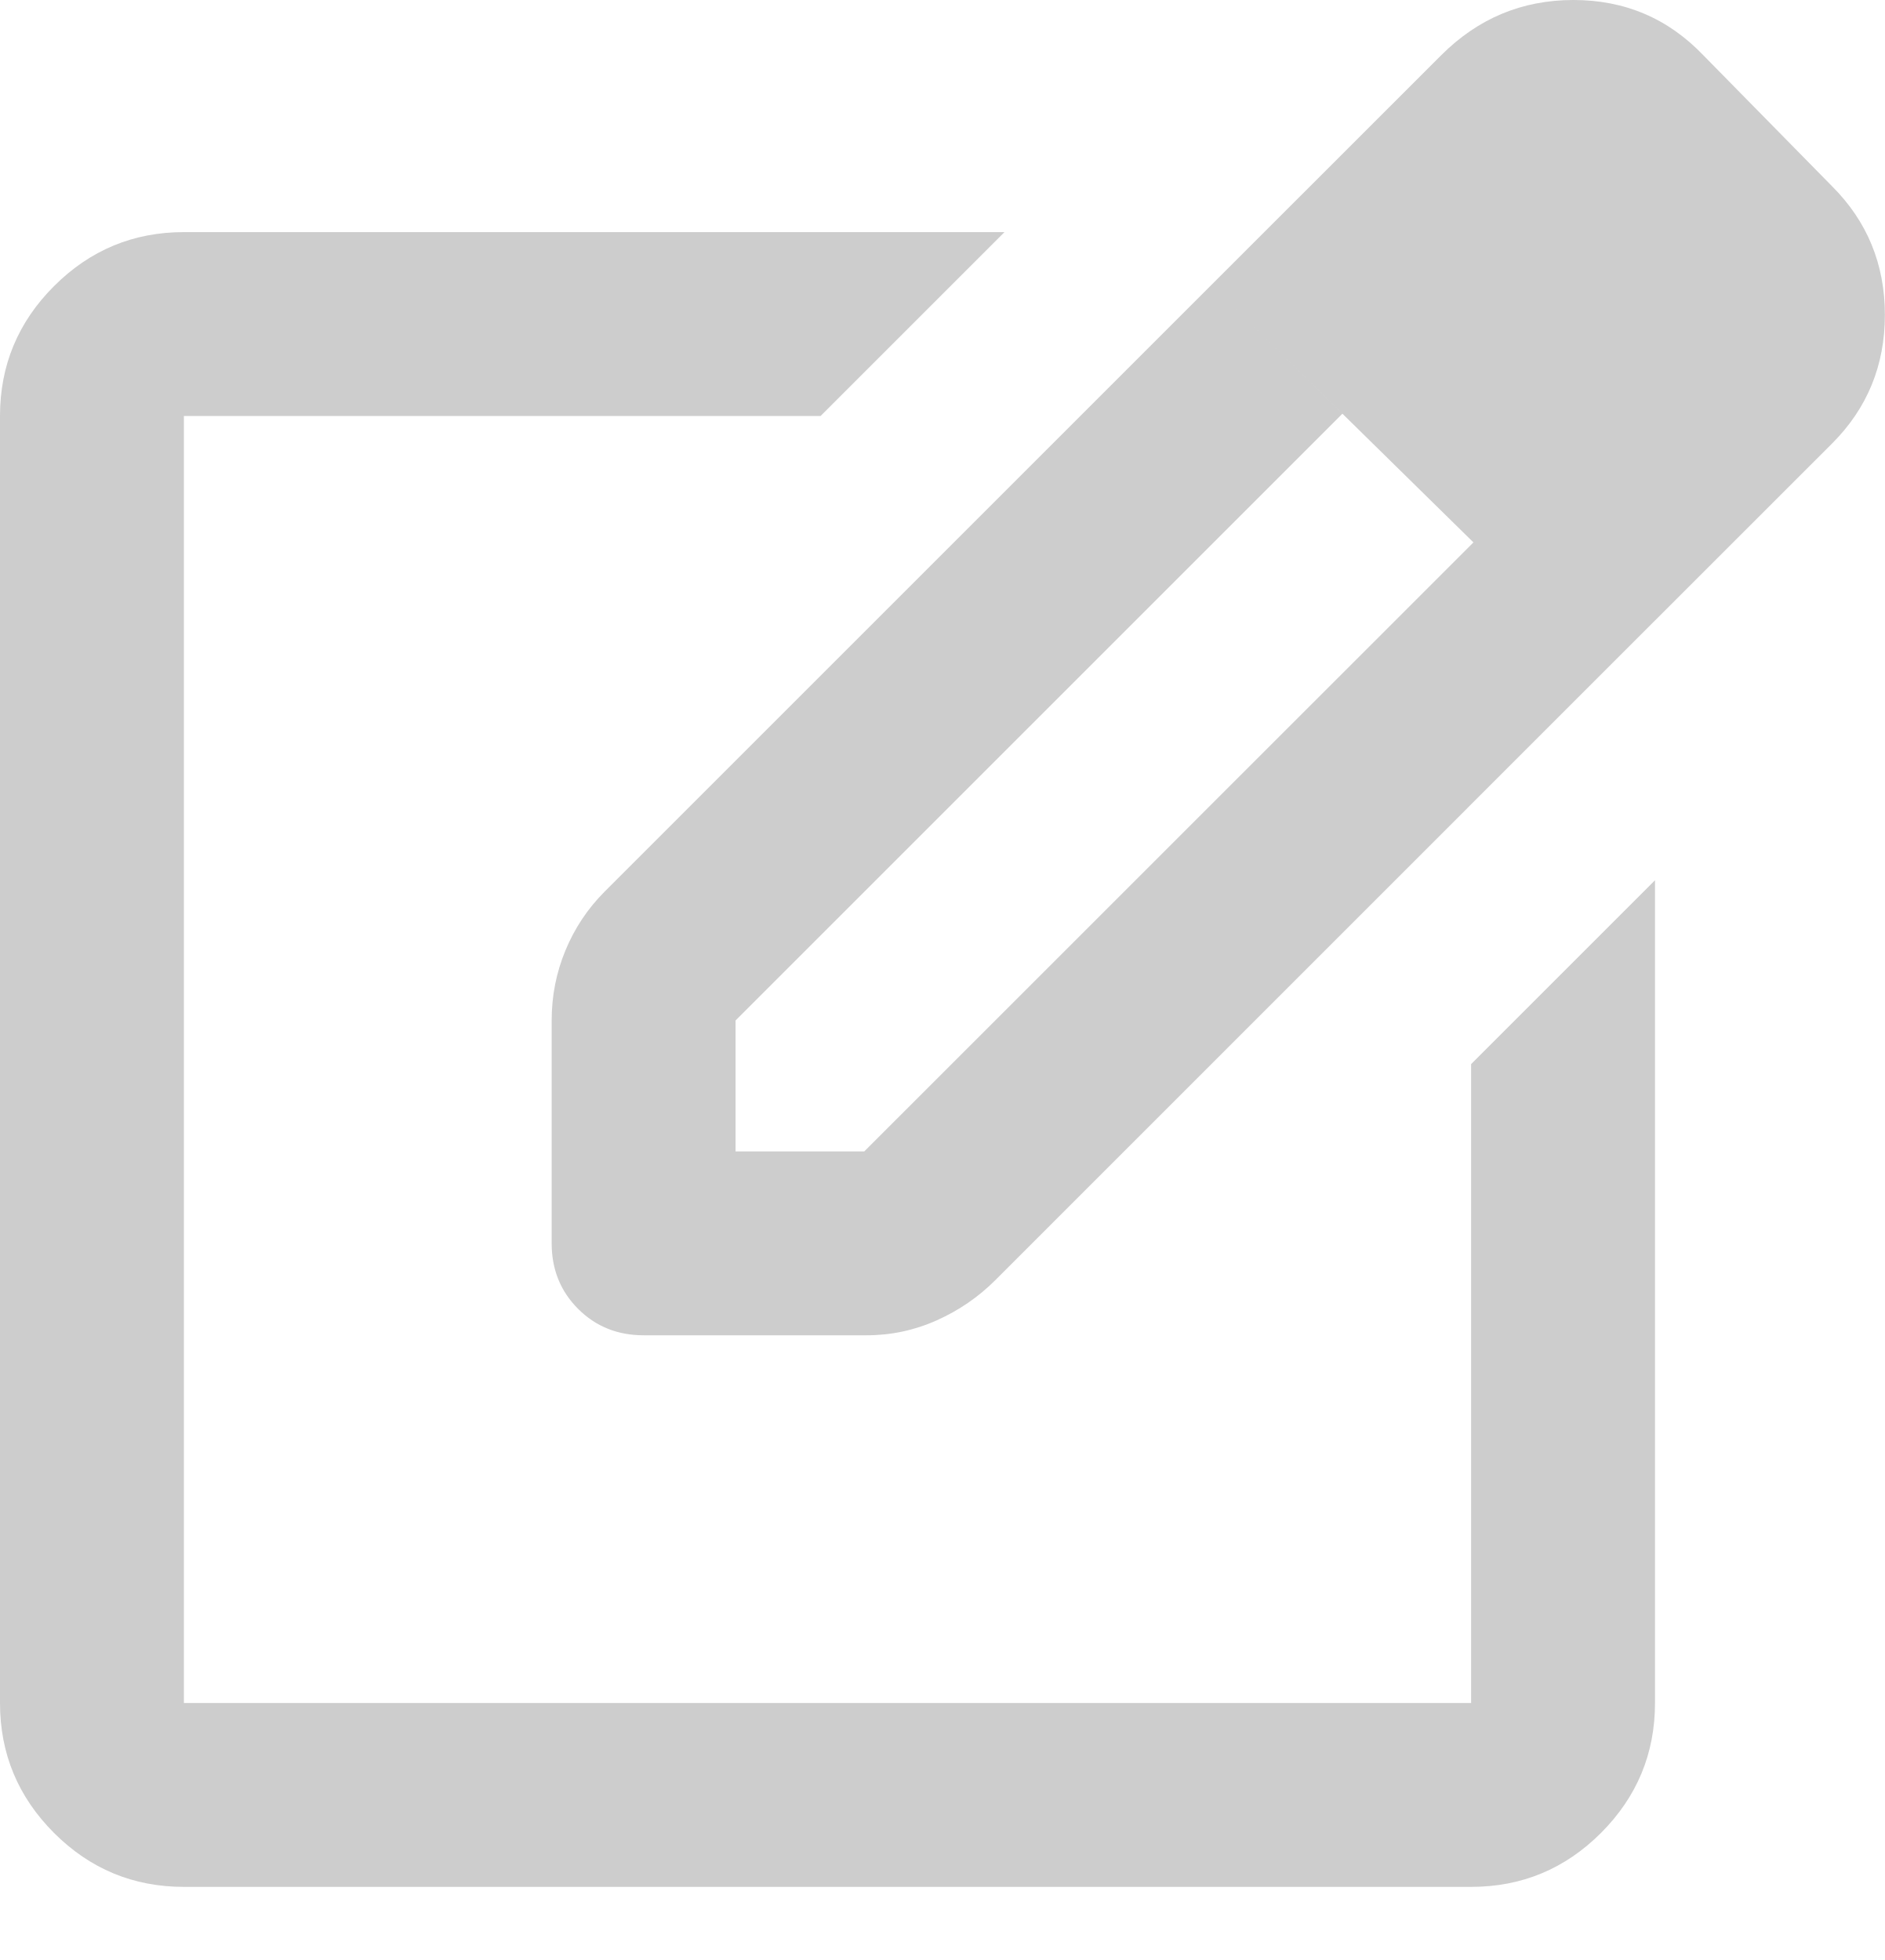
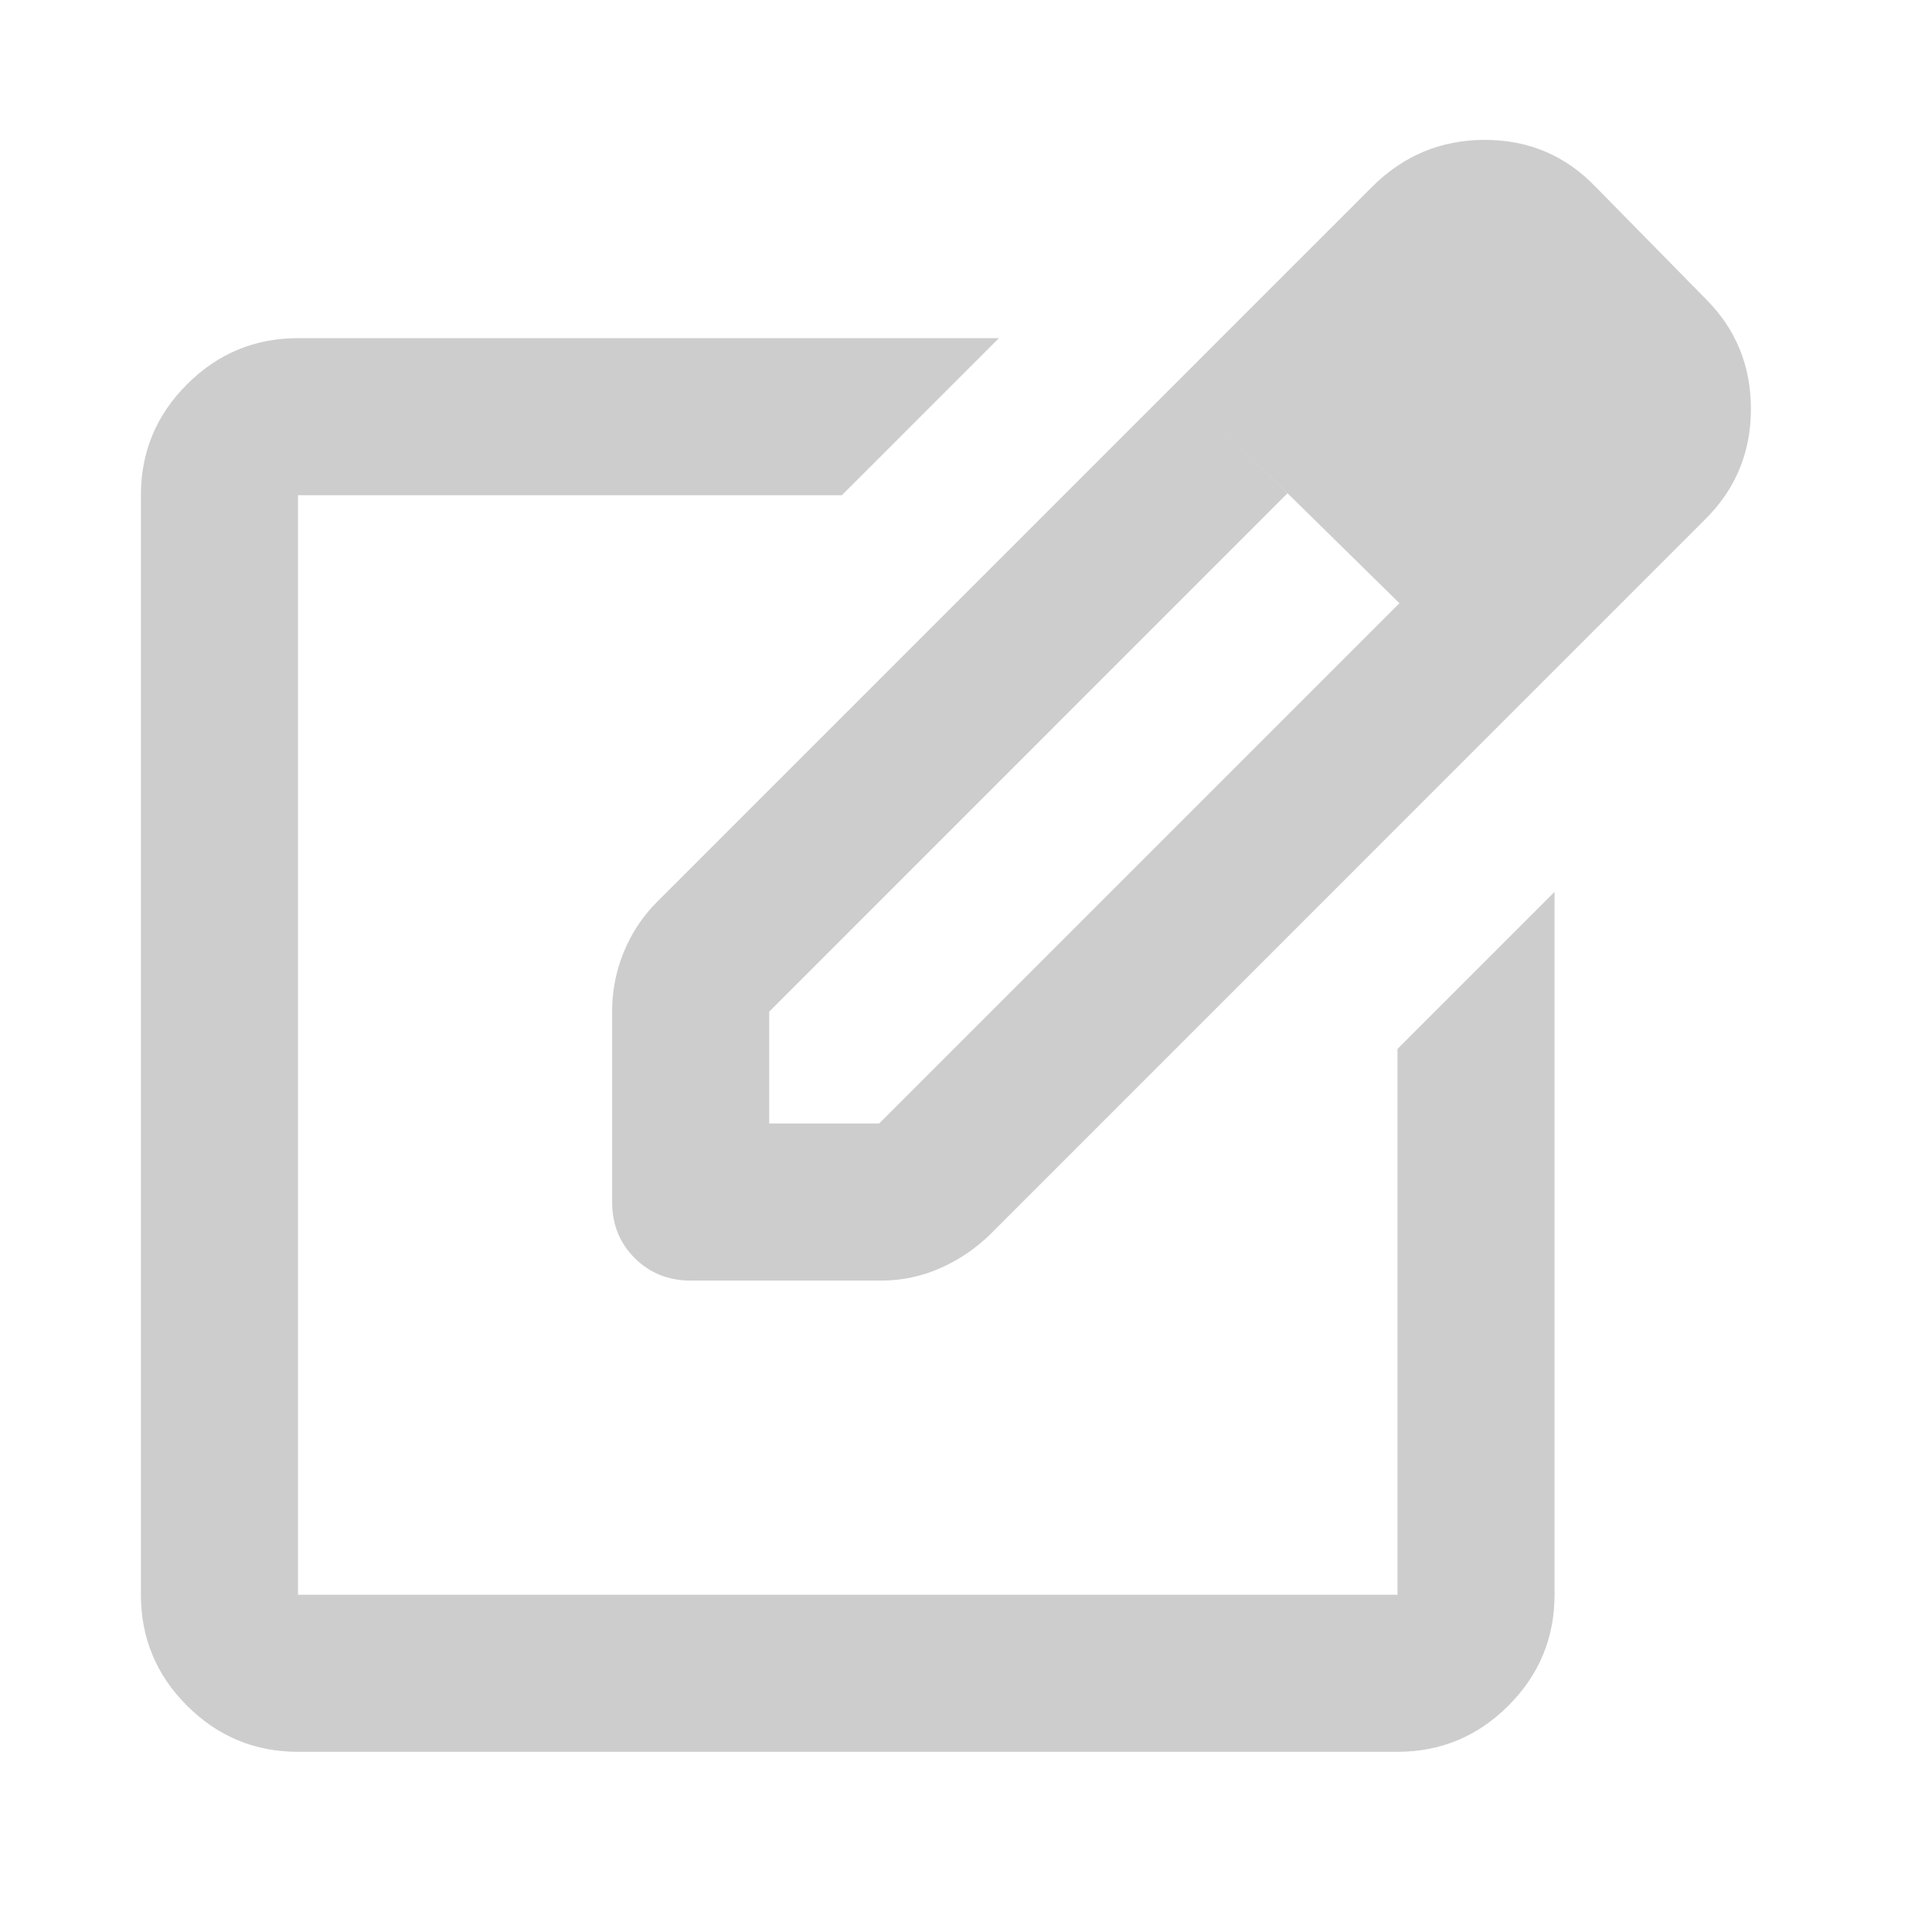
- <svg xmlns="http://www.w3.org/2000/svg" width="25" height="26" viewBox="0 0 25 26" fill="none">
-   <path d="M2.439 25.03C1.768 25.03 1.194 24.792 0.716 24.314C0.239 23.836 0 23.262 0 22.591V5.518C0 4.848 0.239 4.273 0.716 3.796C1.194 3.318 1.768 3.079 2.439 3.079H13.323L10.884 5.518H2.439V22.591H19.512V14.116L21.951 11.677V22.591C21.951 23.262 21.712 23.836 21.235 24.314C20.757 24.792 20.183 25.03 19.512 25.03H2.439ZM16.067 3.78L17.805 5.488L9.756 13.537V15.274H11.463L19.543 7.195L21.28 8.902L13.201 16.982C12.978 17.205 12.719 17.383 12.424 17.515C12.129 17.647 11.819 17.713 11.494 17.713H8.537C8.191 17.713 7.901 17.596 7.668 17.363C7.434 17.129 7.317 16.839 7.317 16.494V13.537C7.317 13.211 7.378 12.901 7.5 12.607C7.622 12.312 7.795 12.053 8.018 11.829L16.067 3.78ZM21.28 8.902L16.067 3.78L19.116 0.732C19.604 0.244 20.188 0 20.869 0C21.55 0 22.124 0.244 22.591 0.732L24.299 2.47C24.766 2.937 25 3.506 25 4.177C25 4.848 24.766 5.417 24.299 5.884L21.28 8.902Z" fill="#CDCDCD" />
+ <svg xmlns="http://www.w3.org/2000/svg" width="30" height="30" viewBox="0 0 30 30" fill="none">
+   <mask id="mask0_512582_294" style="mask-type:alpha" maskUnits="userSpaceOnUse" x="0" y="0" width="30" height="30">
+     <rect width="30" height="30" fill="#D9D9D9" />
+   </mask>
+   <g mask="url(#mask0_512582_294)">
+     <path d="M4.627 27.202C3.956 27.202 3.382 26.963 2.904 26.486C2.426 26.008 2.188 25.434 2.188 24.763V7.69C2.188 7.019 2.426 6.445 2.904 5.968C3.382 5.49 3.956 5.251 4.627 5.251H15.511L13.072 7.69H4.627V24.763H21.7V16.288L24.139 13.849V24.763C24.139 25.434 23.9 26.008 23.422 26.486C22.945 26.963 22.37 27.202 21.7 27.202H4.627ZM18.255 5.952L19.992 7.66L11.944 15.709V17.446H13.651L21.73 9.367L23.468 11.074L15.389 19.154C15.165 19.377 14.906 19.555 14.611 19.687C14.317 19.819 14.007 19.885 13.681 19.885H10.724C10.379 19.885 10.089 19.768 9.855 19.535C9.621 19.301 9.505 19.011 9.505 18.666V15.709C9.505 15.383 9.566 15.073 9.688 14.779C9.809 14.484 9.982 14.225 10.206 14.001L18.255 5.952ZM23.468 11.074L18.255 5.952L21.303 2.904C21.791 2.416 22.375 2.172 23.056 2.172C23.737 2.172 24.311 2.416 24.779 2.904L26.486 4.641C26.954 5.109 27.188 5.678 27.188 6.349C27.188 7.019 26.954 7.589 26.486 8.056L23.468 11.074Z" fill="#CDCDCD" />
+   </g>
</svg>
